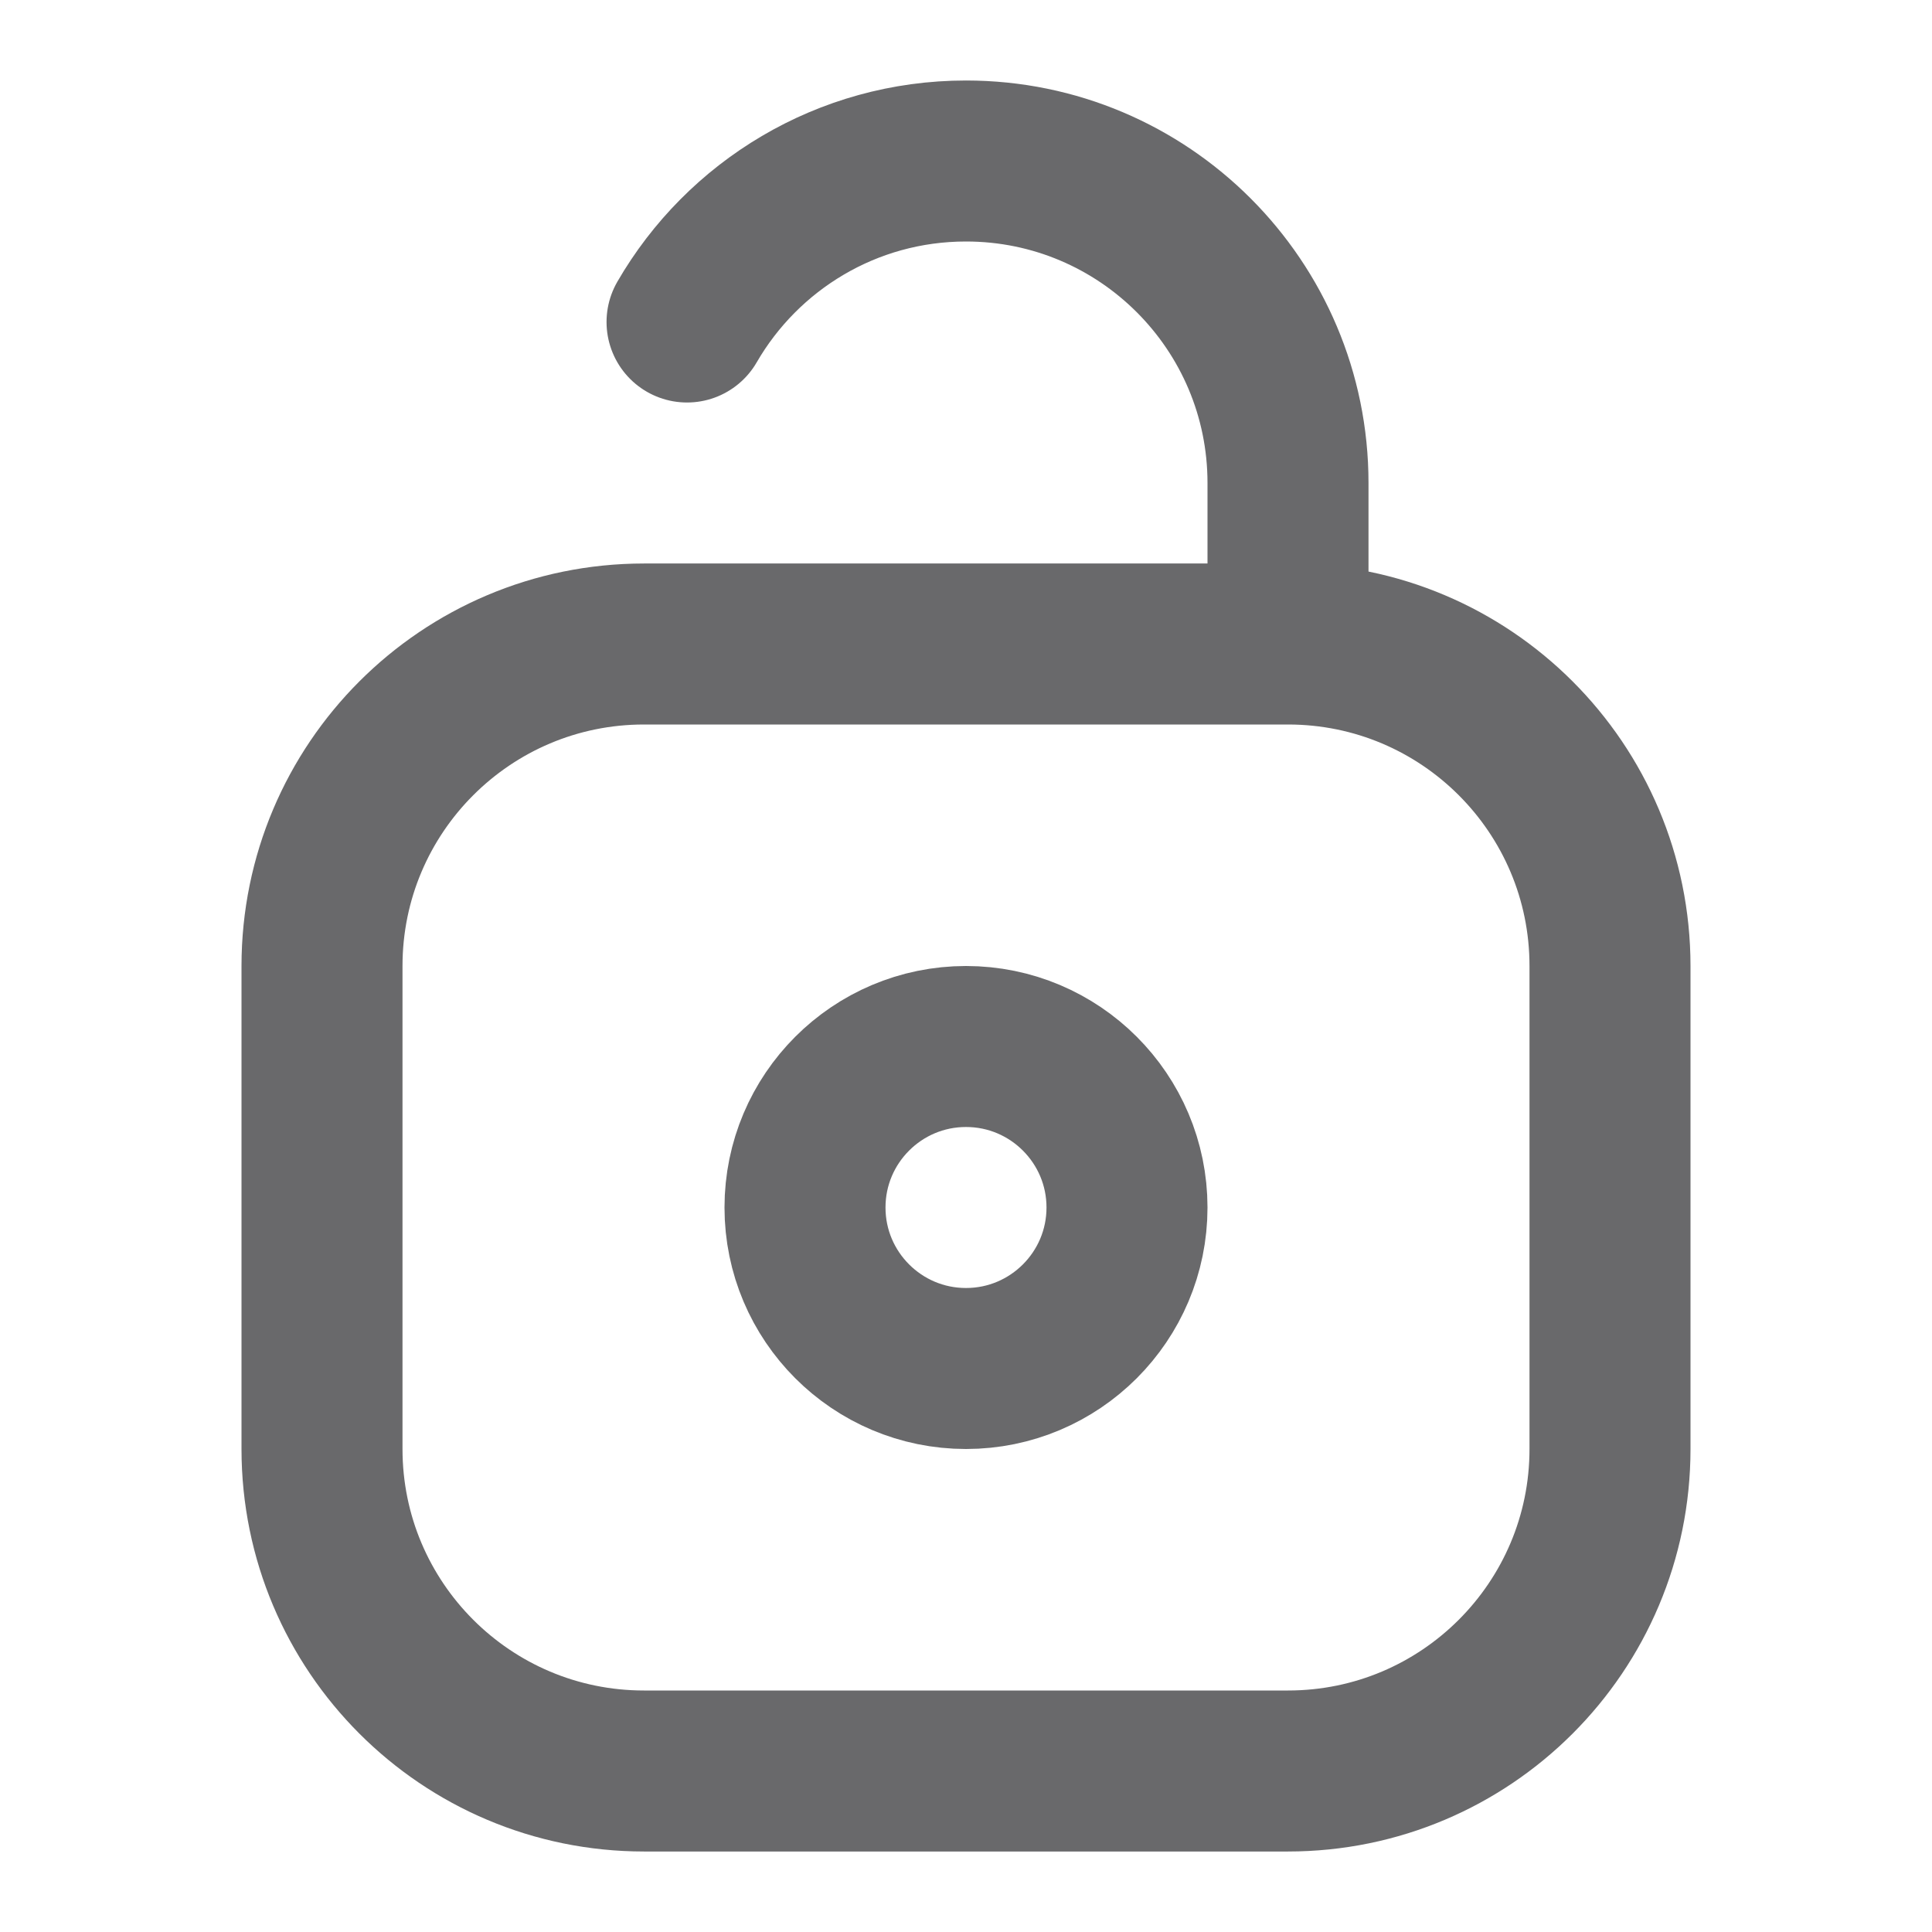
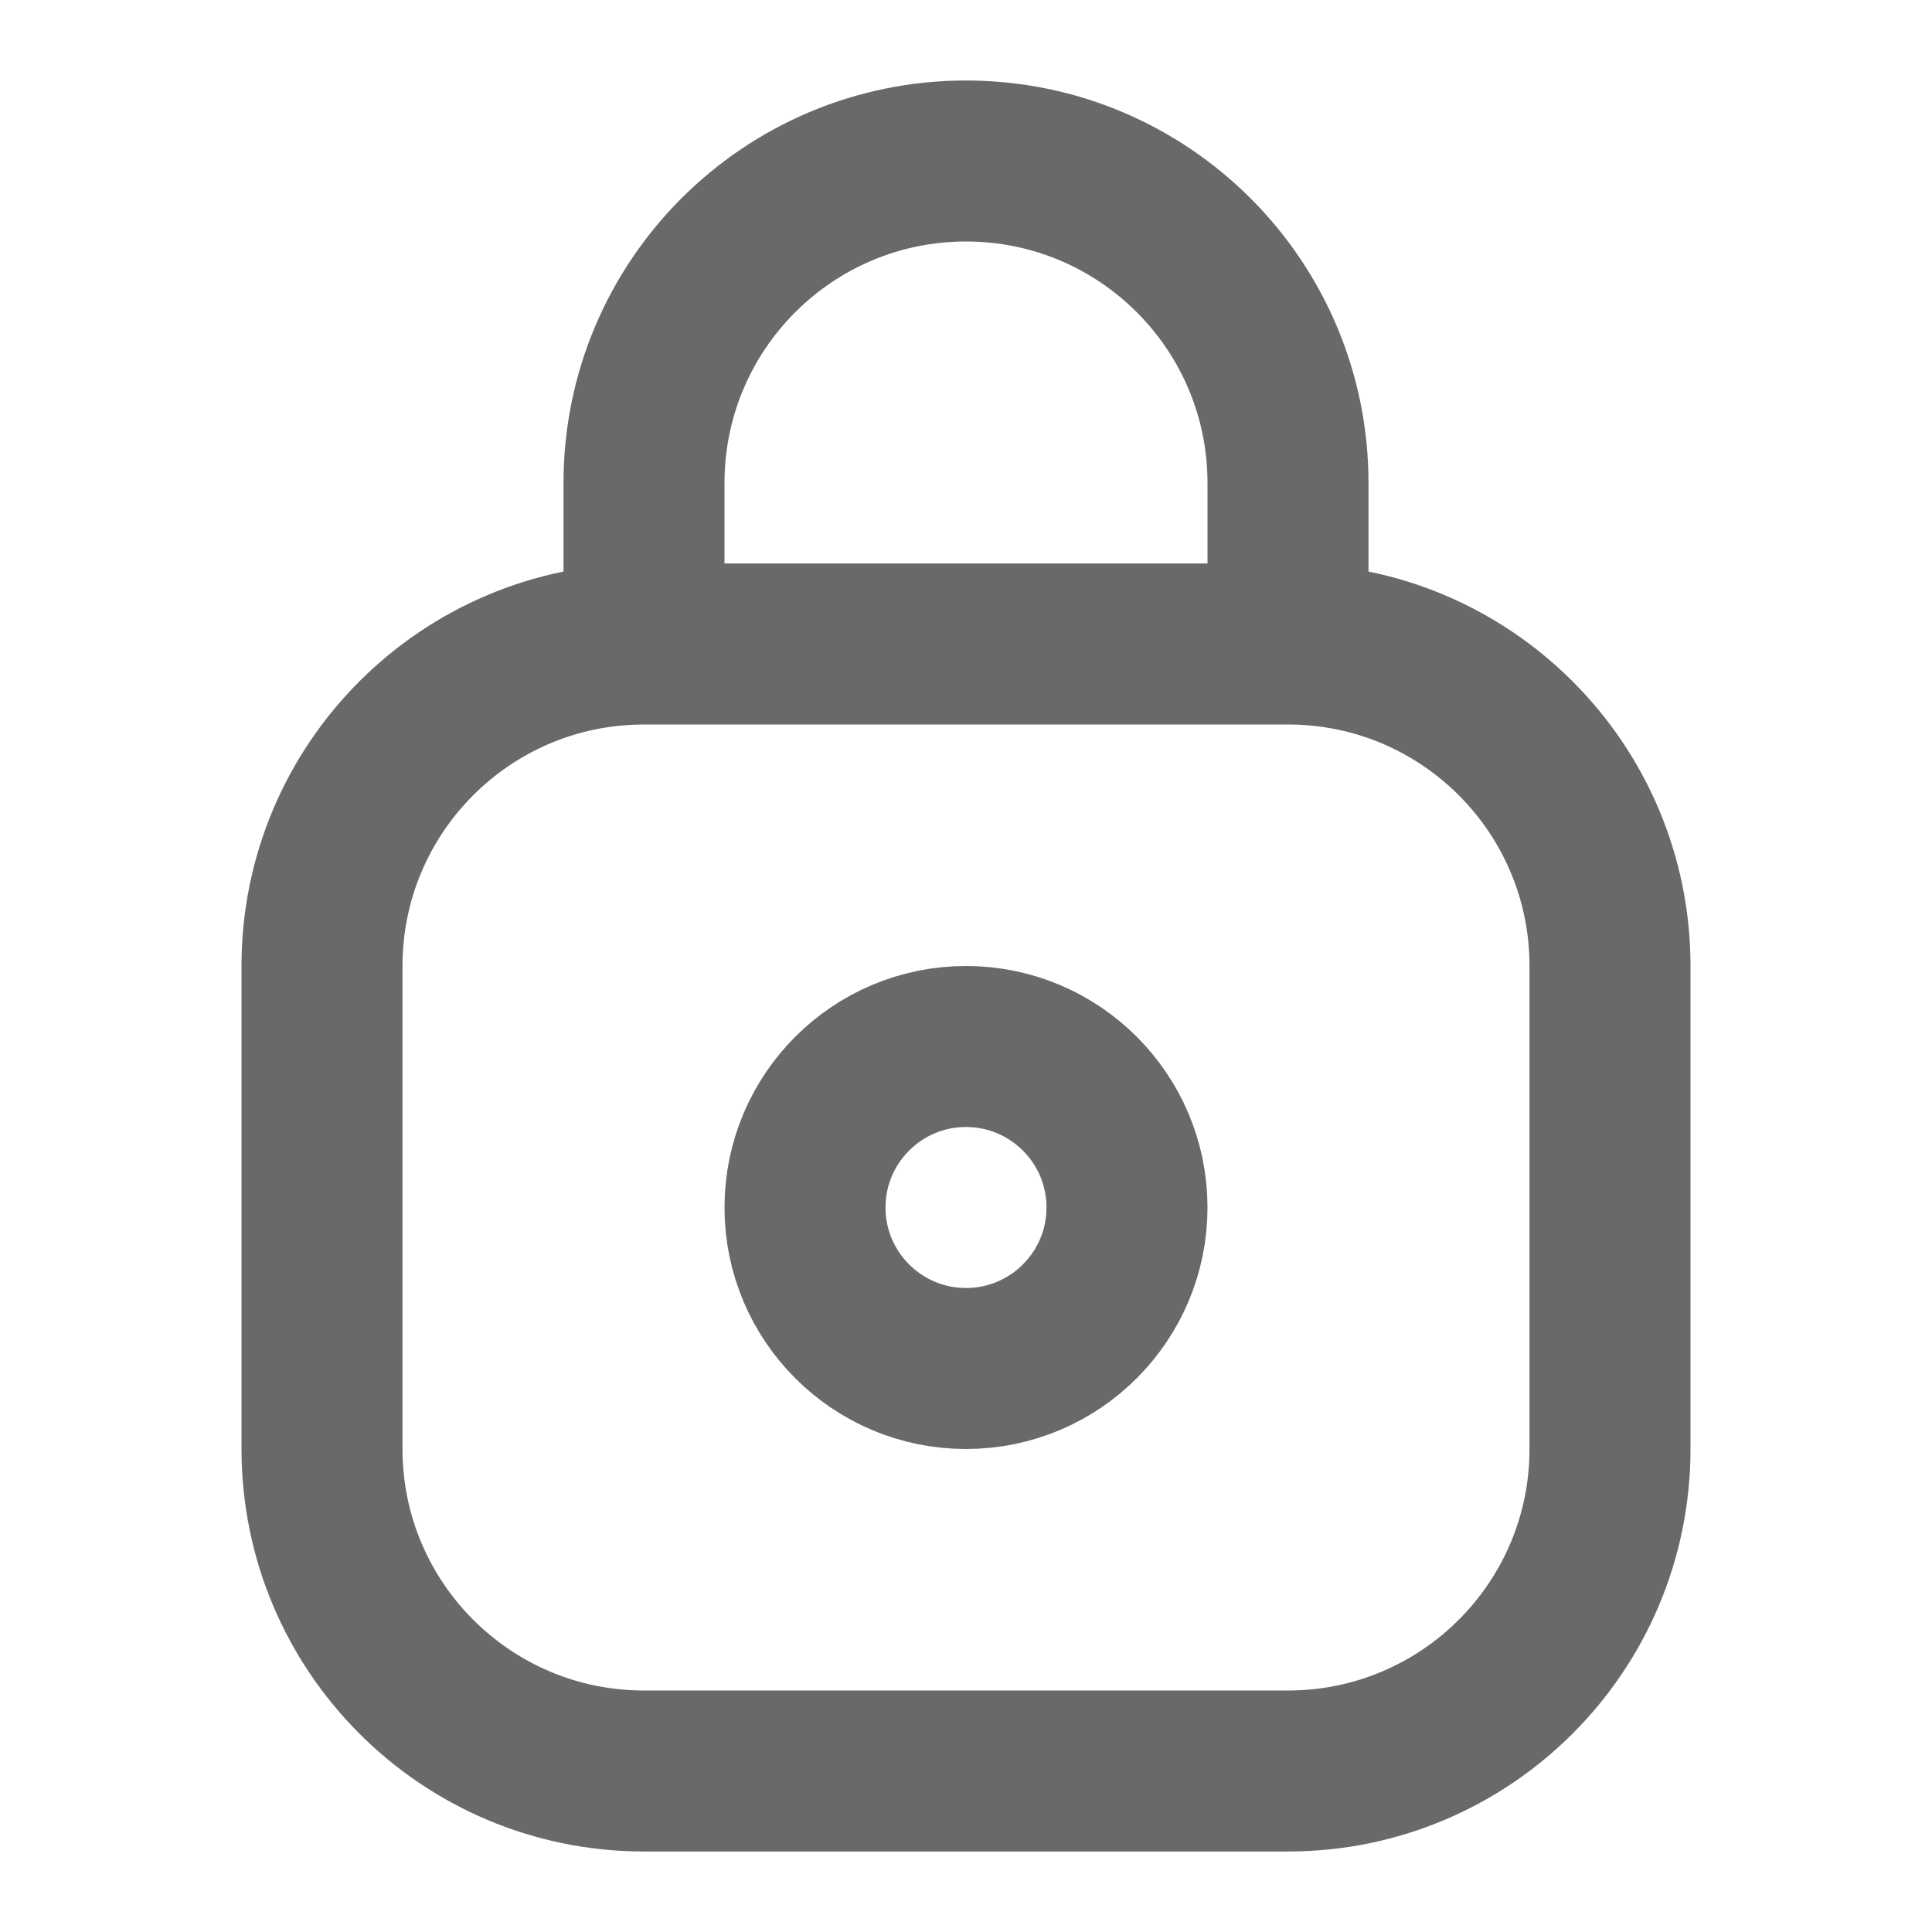
<svg xmlns="http://www.w3.org/2000/svg" width="18" height="18" viewBox="0 0 18 18" fill="none">
-   <path d="M12 6H6C4.343 6 3 7.343 3 9V13.5C3 15.157 4.343 16.5 6 16.5H12C13.657 16.5 15 15.157 15 13.5V9C15 7.343 13.657 6 12 6ZM12 6L12 4.5C12 2.843 10.657 1.5 9 1.5C7.89 1.5 6.92 2.103 6.401 3M10.5 11.25C10.5 12.078 9.828 12.75 9 12.75C8.172 12.75 7.5 12.078 7.5 11.25C7.5 10.422 8.172 9.75 9 9.75C9.828 9.75 10.5 10.422 10.5 11.25Z" stroke="#69696B" stroke-width="1.5" stroke-linecap="round" stroke-linejoin="round" />
+   <path d="M12 6H6M12 6C13.657 6 15 7.343 15 9V13.5C15 15.157 13.657 16.5 12 16.5H6C4.343 16.5 3 15.157 3 13.5V9C3 7.343 4.343 6 6 6M12 6V4.5C12 2.843 10.657 1.5 9 1.5C7.343 1.5 6 2.843 6 4.5V6M10.5 11.25C10.5 12.078 9.828 12.75 9 12.75C8.172 12.75 7.5 12.078 7.5 11.25C7.5 10.422 8.172 9.75 9 9.75C9.828 9.75 10.5 10.422 10.5 11.25Z" stroke="#69696B" stroke-width="1.5" stroke-linecap="round" stroke-linejoin="round" />
</svg>
